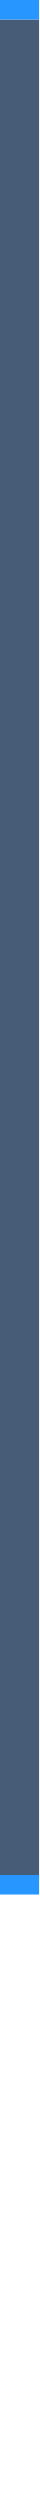
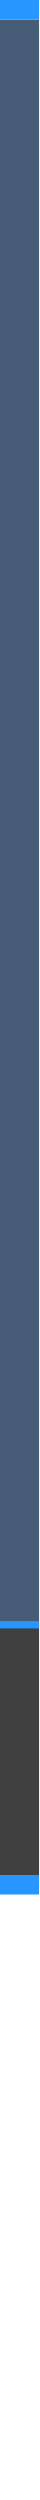
<svg xmlns="http://www.w3.org/2000/svg" width="4" height="256" viewBox="0 0 4 256">
-   <rect x="0" y="2" width="4" height="190" fill="#0a2649" fill-opacity="0.75" />
+   <defs>
+     <clipPath id="body-area">
+       <rect x="-16" y="0" width="48" height="166" />
+     </clipPath>
+   </defs>
+   <rect x="0" y="2" width="4" height="190" fill="#0a2649" fill-opacity="0.75" clip-path="url(#body-area)" />
  <rect x="0" y="0" width="4" height="2" fill="#2896ff" />
  <rect x="0" y="192" width="4" height="2" fill="#2896ff" />
+   <g>
+     <rect x="0" y="166" width="4" height="26" fill="black" fill-opacity="0.75" />
+     <rect x="0" y="166" width="4" height="0.75" fill="#2896ff" />
+   </g>
</svg>
